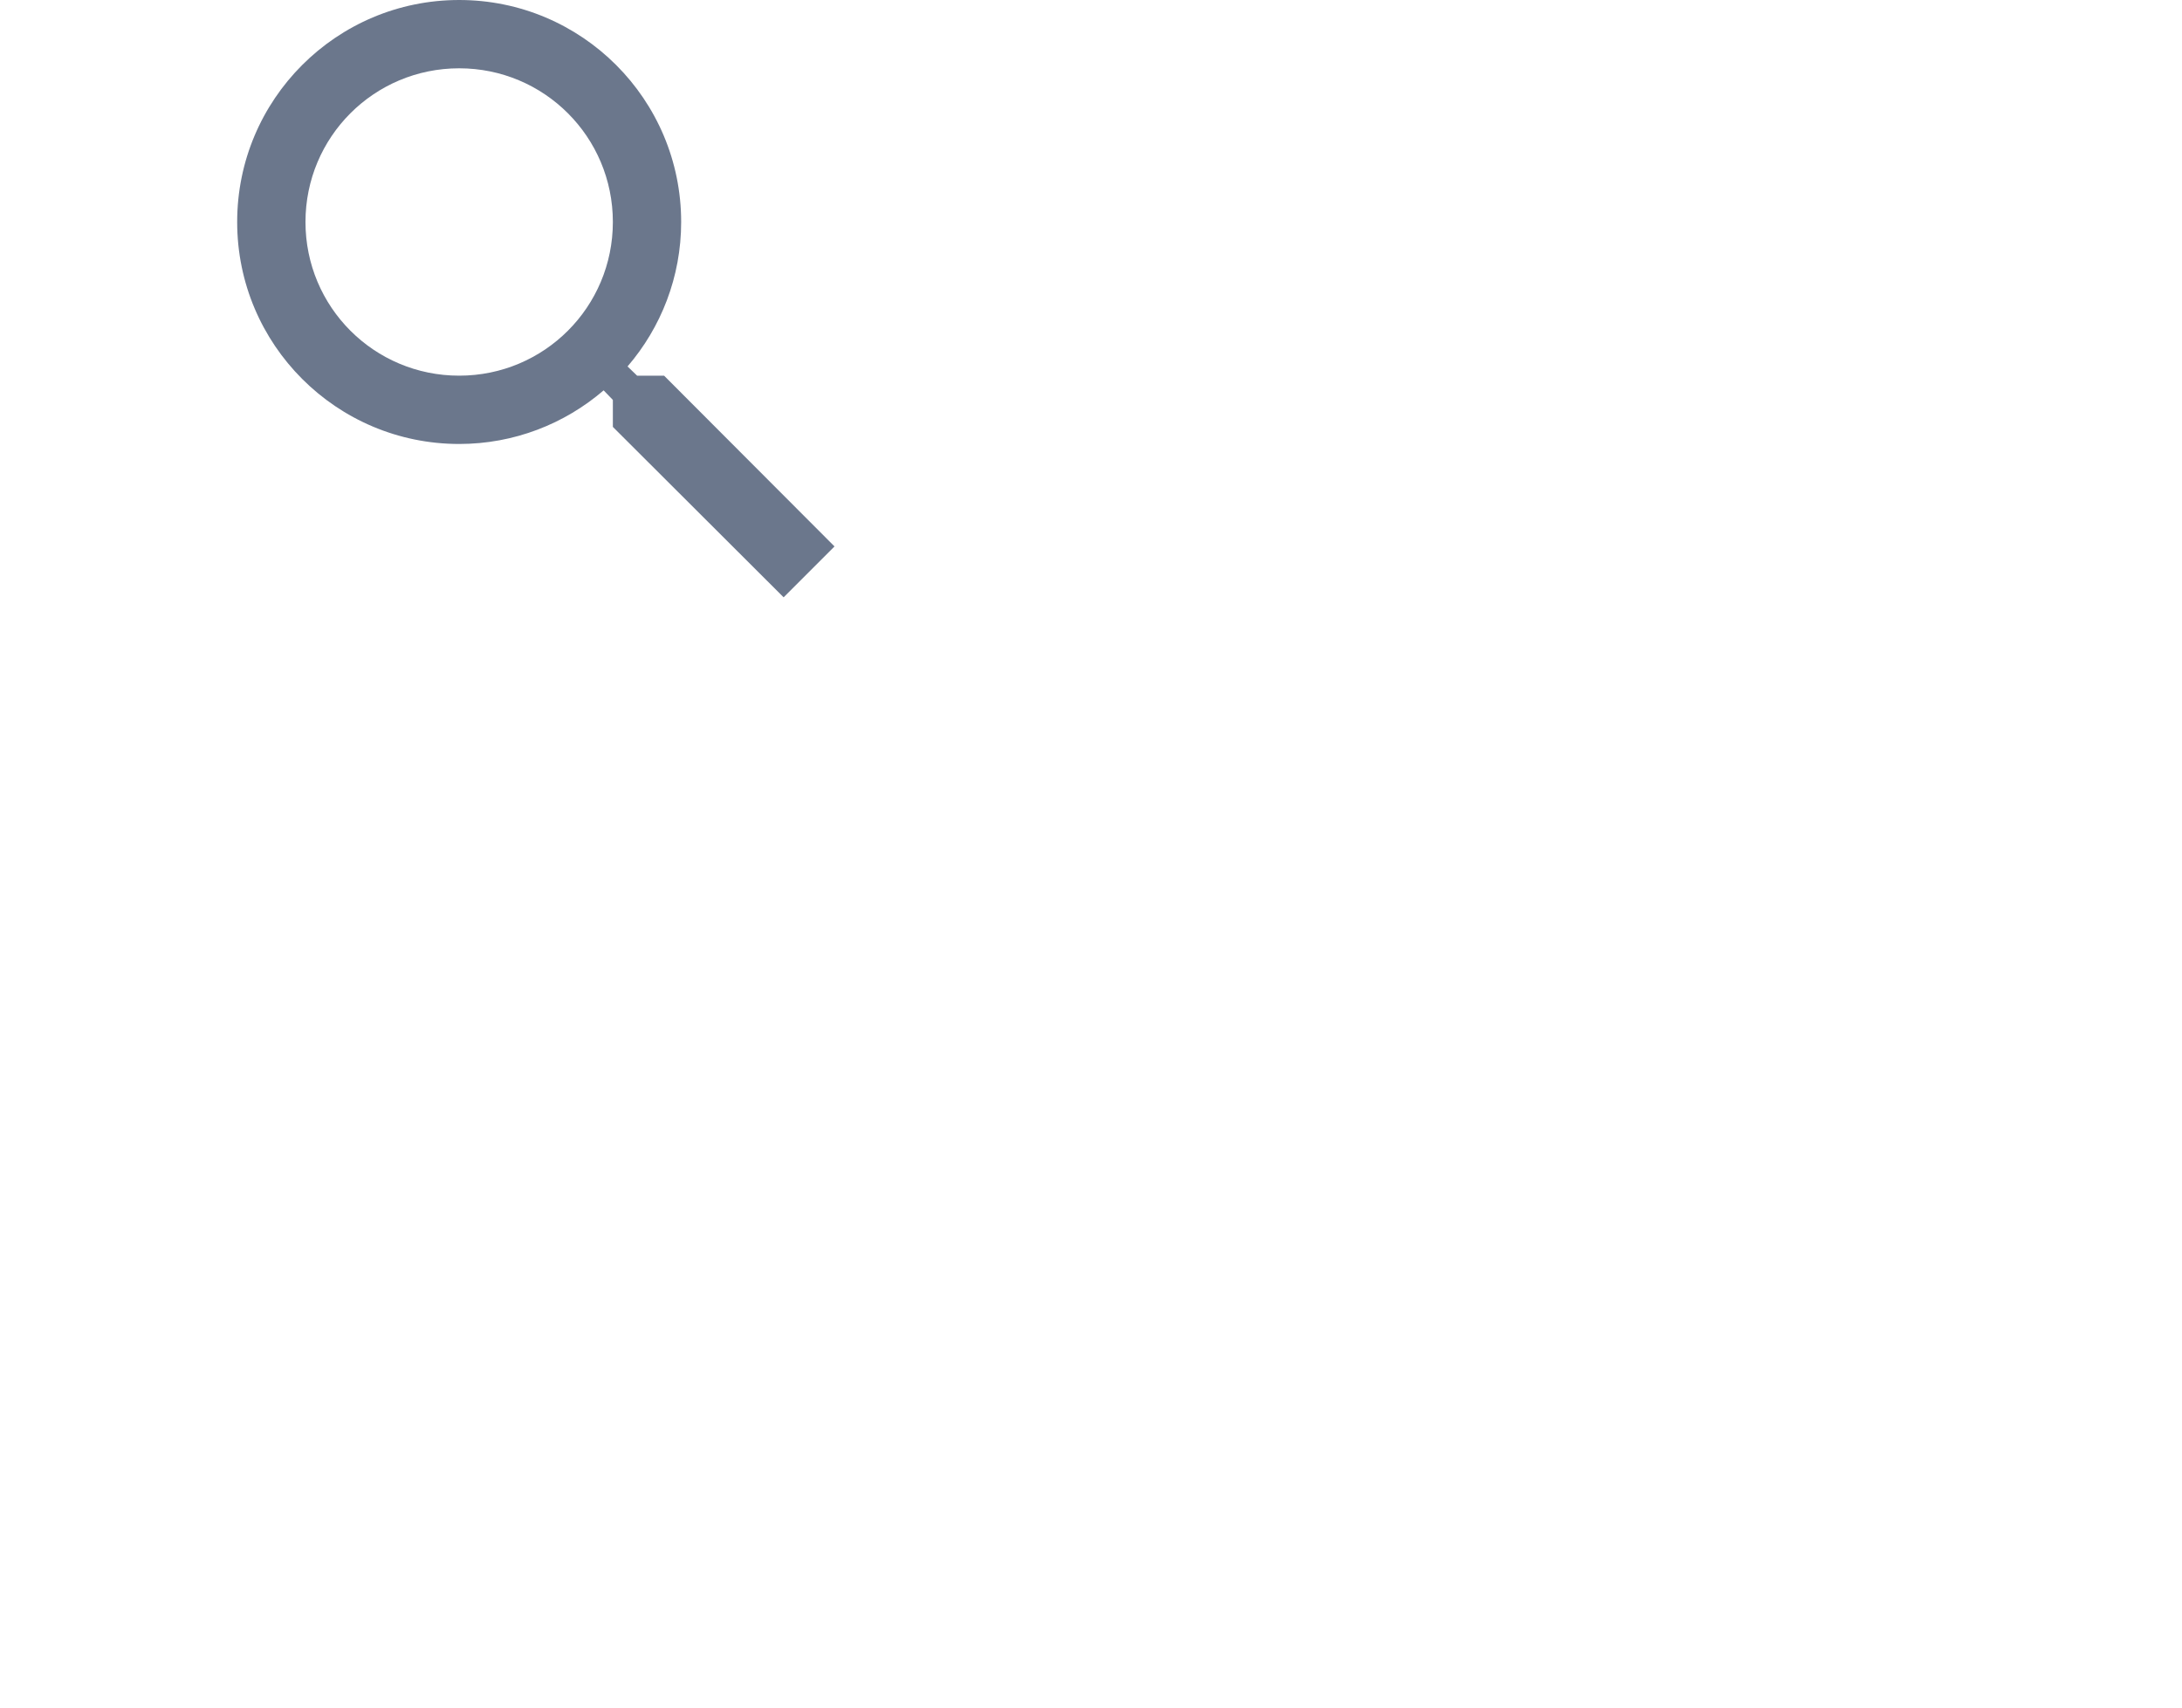
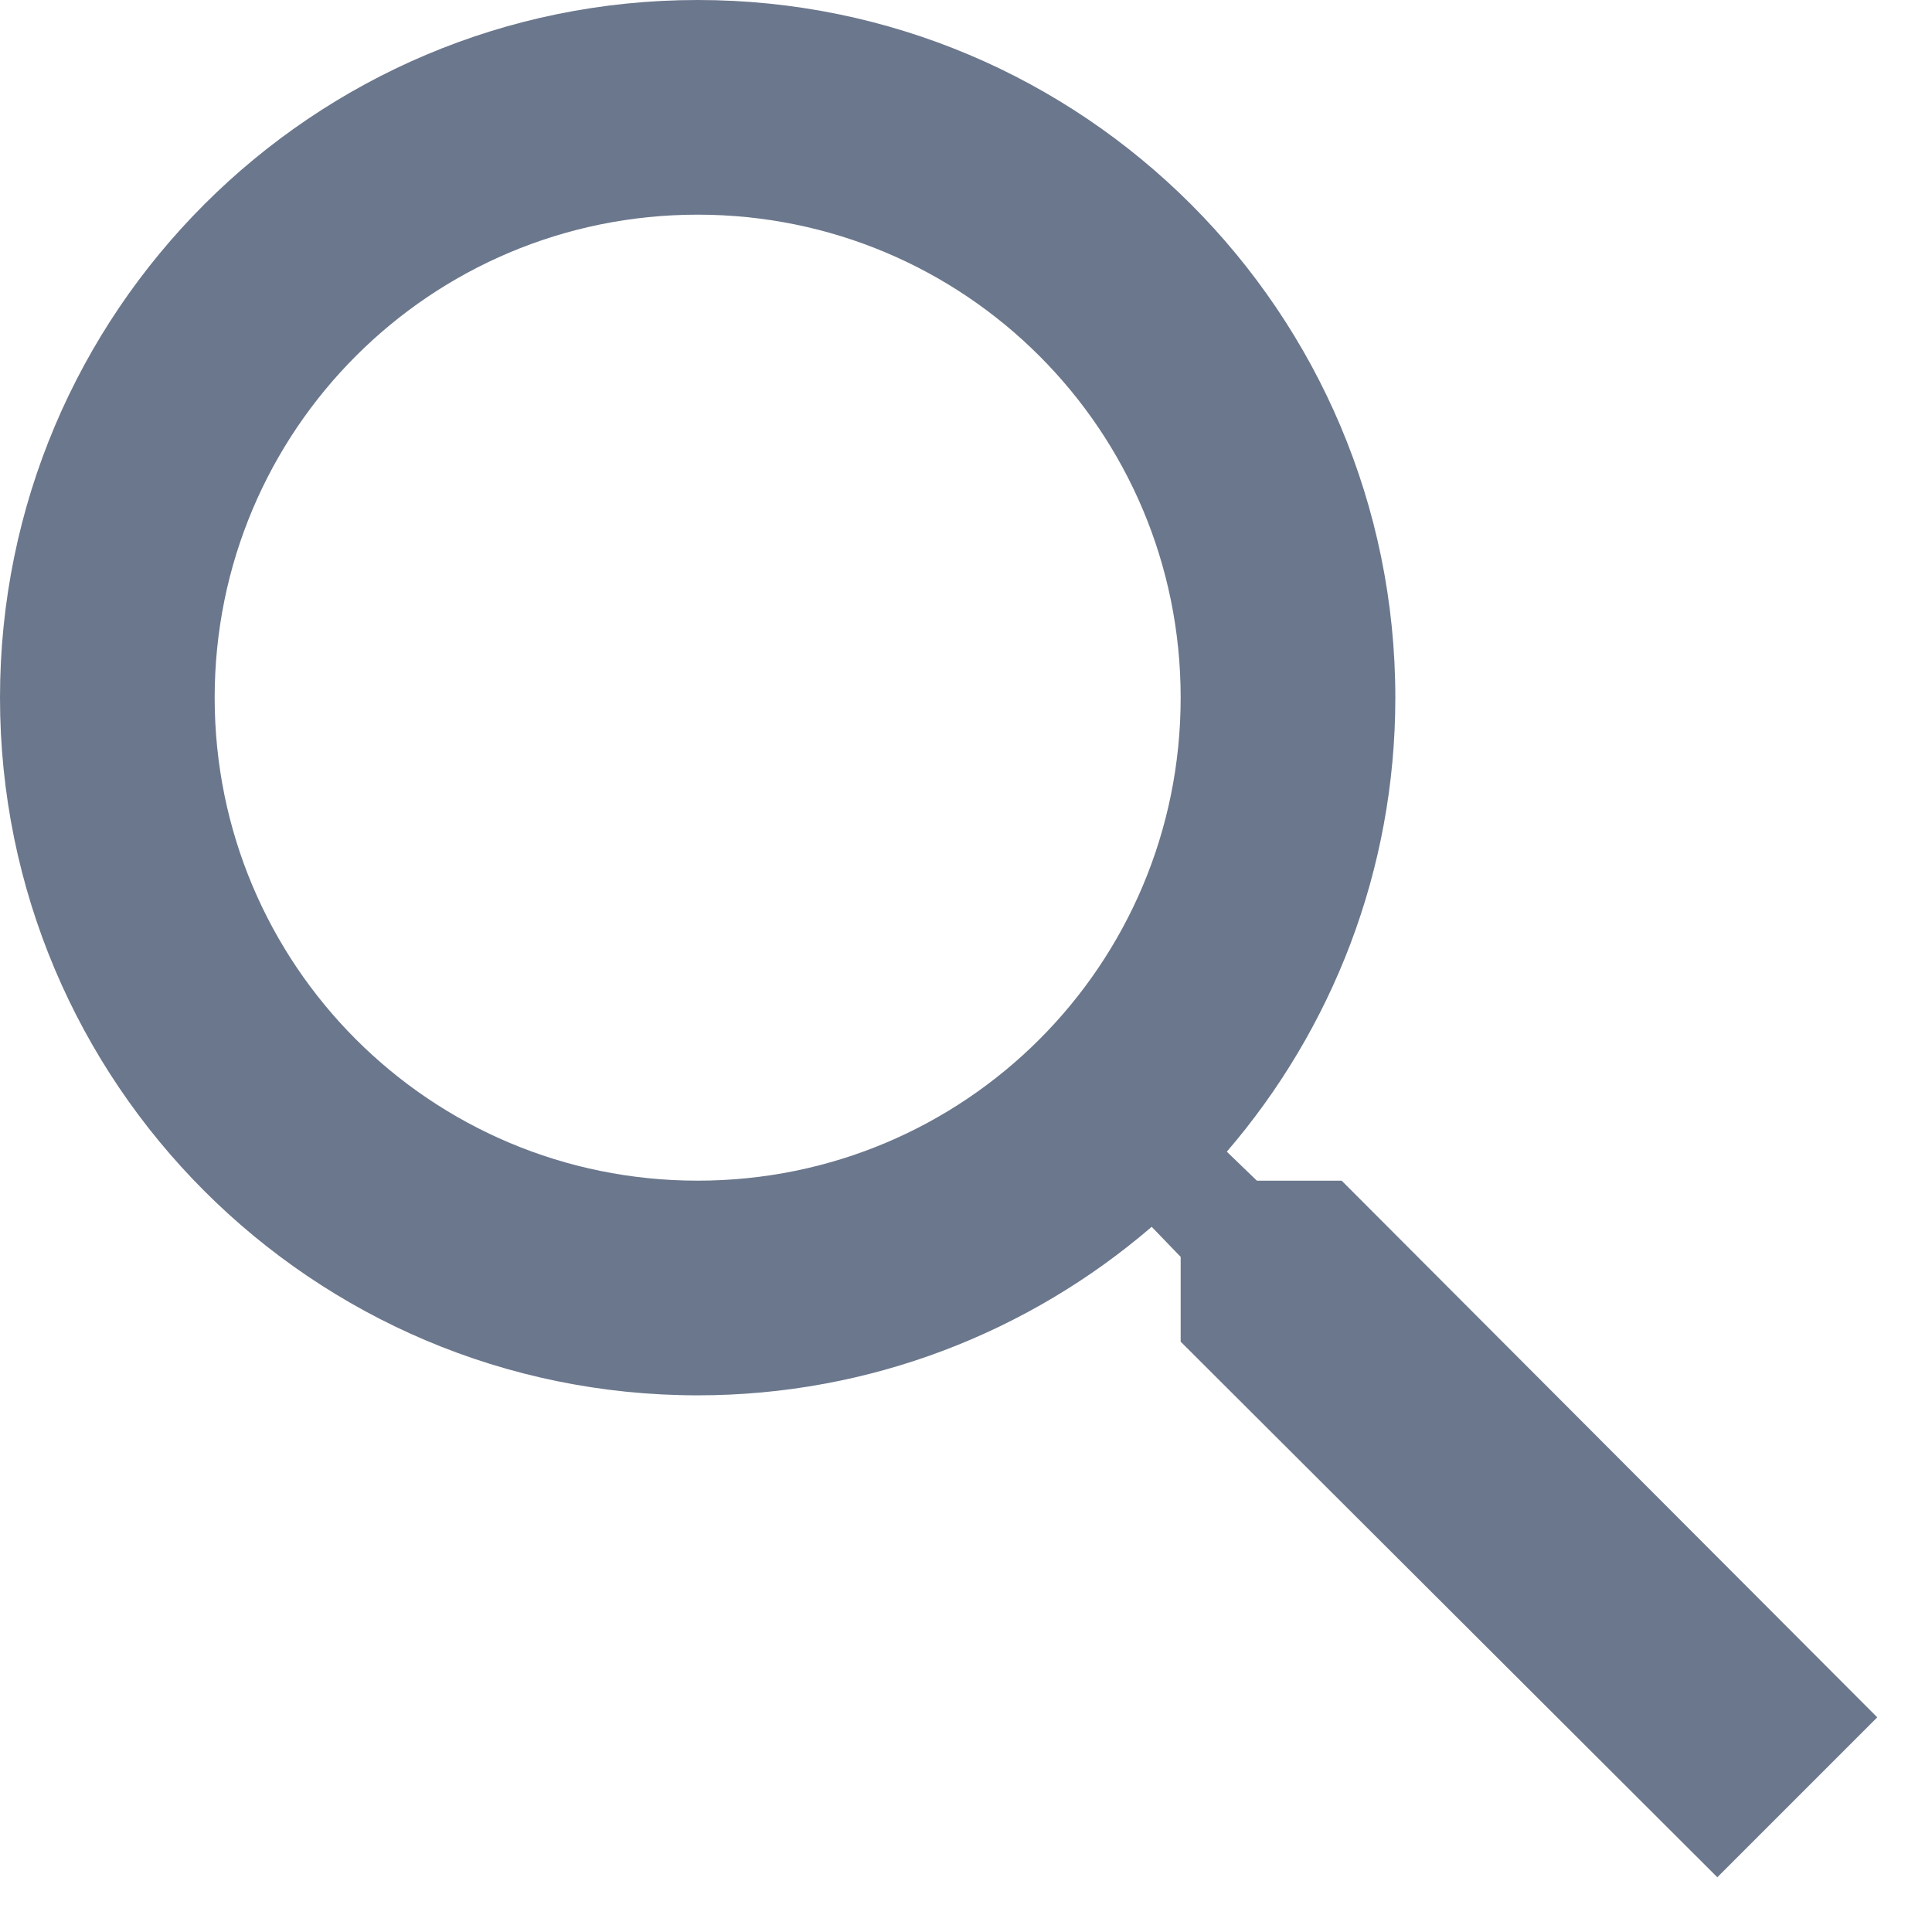
- <svg xmlns="http://www.w3.org/2000/svg" width="23" height="18" viewBox="0 0 50 50" fill="#6B778C">
-   <path d="M12.5 11H11.71L11.43 10.73C12.41 9.59 13 8.11 13 6.5C13 2.91 10.09 0 6.5 0C2.91 0 0 2.91 0 6.5C0 10.09 2.91 13 6.5 13C8.11 13 9.59 12.41 10.73 11.43L11 11.71V12.5L16 17.49L17.49 16L12.5 11ZM6.5 11C4.01 11 2 8.99 2 6.5C2 4.01 4.01 2 6.5 2C8.99 2 11 4.01 11 6.5C11 8.99 8.99 11 6.5 11Z" />
+ <svg xmlns="http://www.w3.org/2000/svg" width="18" height="18" viewBox="0 0 18 18" fill="#6B778C">
+   <path d="M12.5 11H11.71L11.43 10.73C12.41 9.59 13 8.11 13 6.5C13 2.91 10.09 0 6.5 0C2.91 0 0 2.91 0 6.5C0 10.09 2.91 13 6.5 13C8.11 13 9.59 12.41 10.73 11.43L11 11.71V12.5L16 17.49L17.49 16L12.5 11ZM6.5 11C4.01 11 2 8.99 2 6.5C2 4.01 4.01 2 6.5 2C8.99 2 11 4.01 11 6.5C11 8.99 8.99 11 6.5 11Z" fill="#6B778C" />
</svg>
